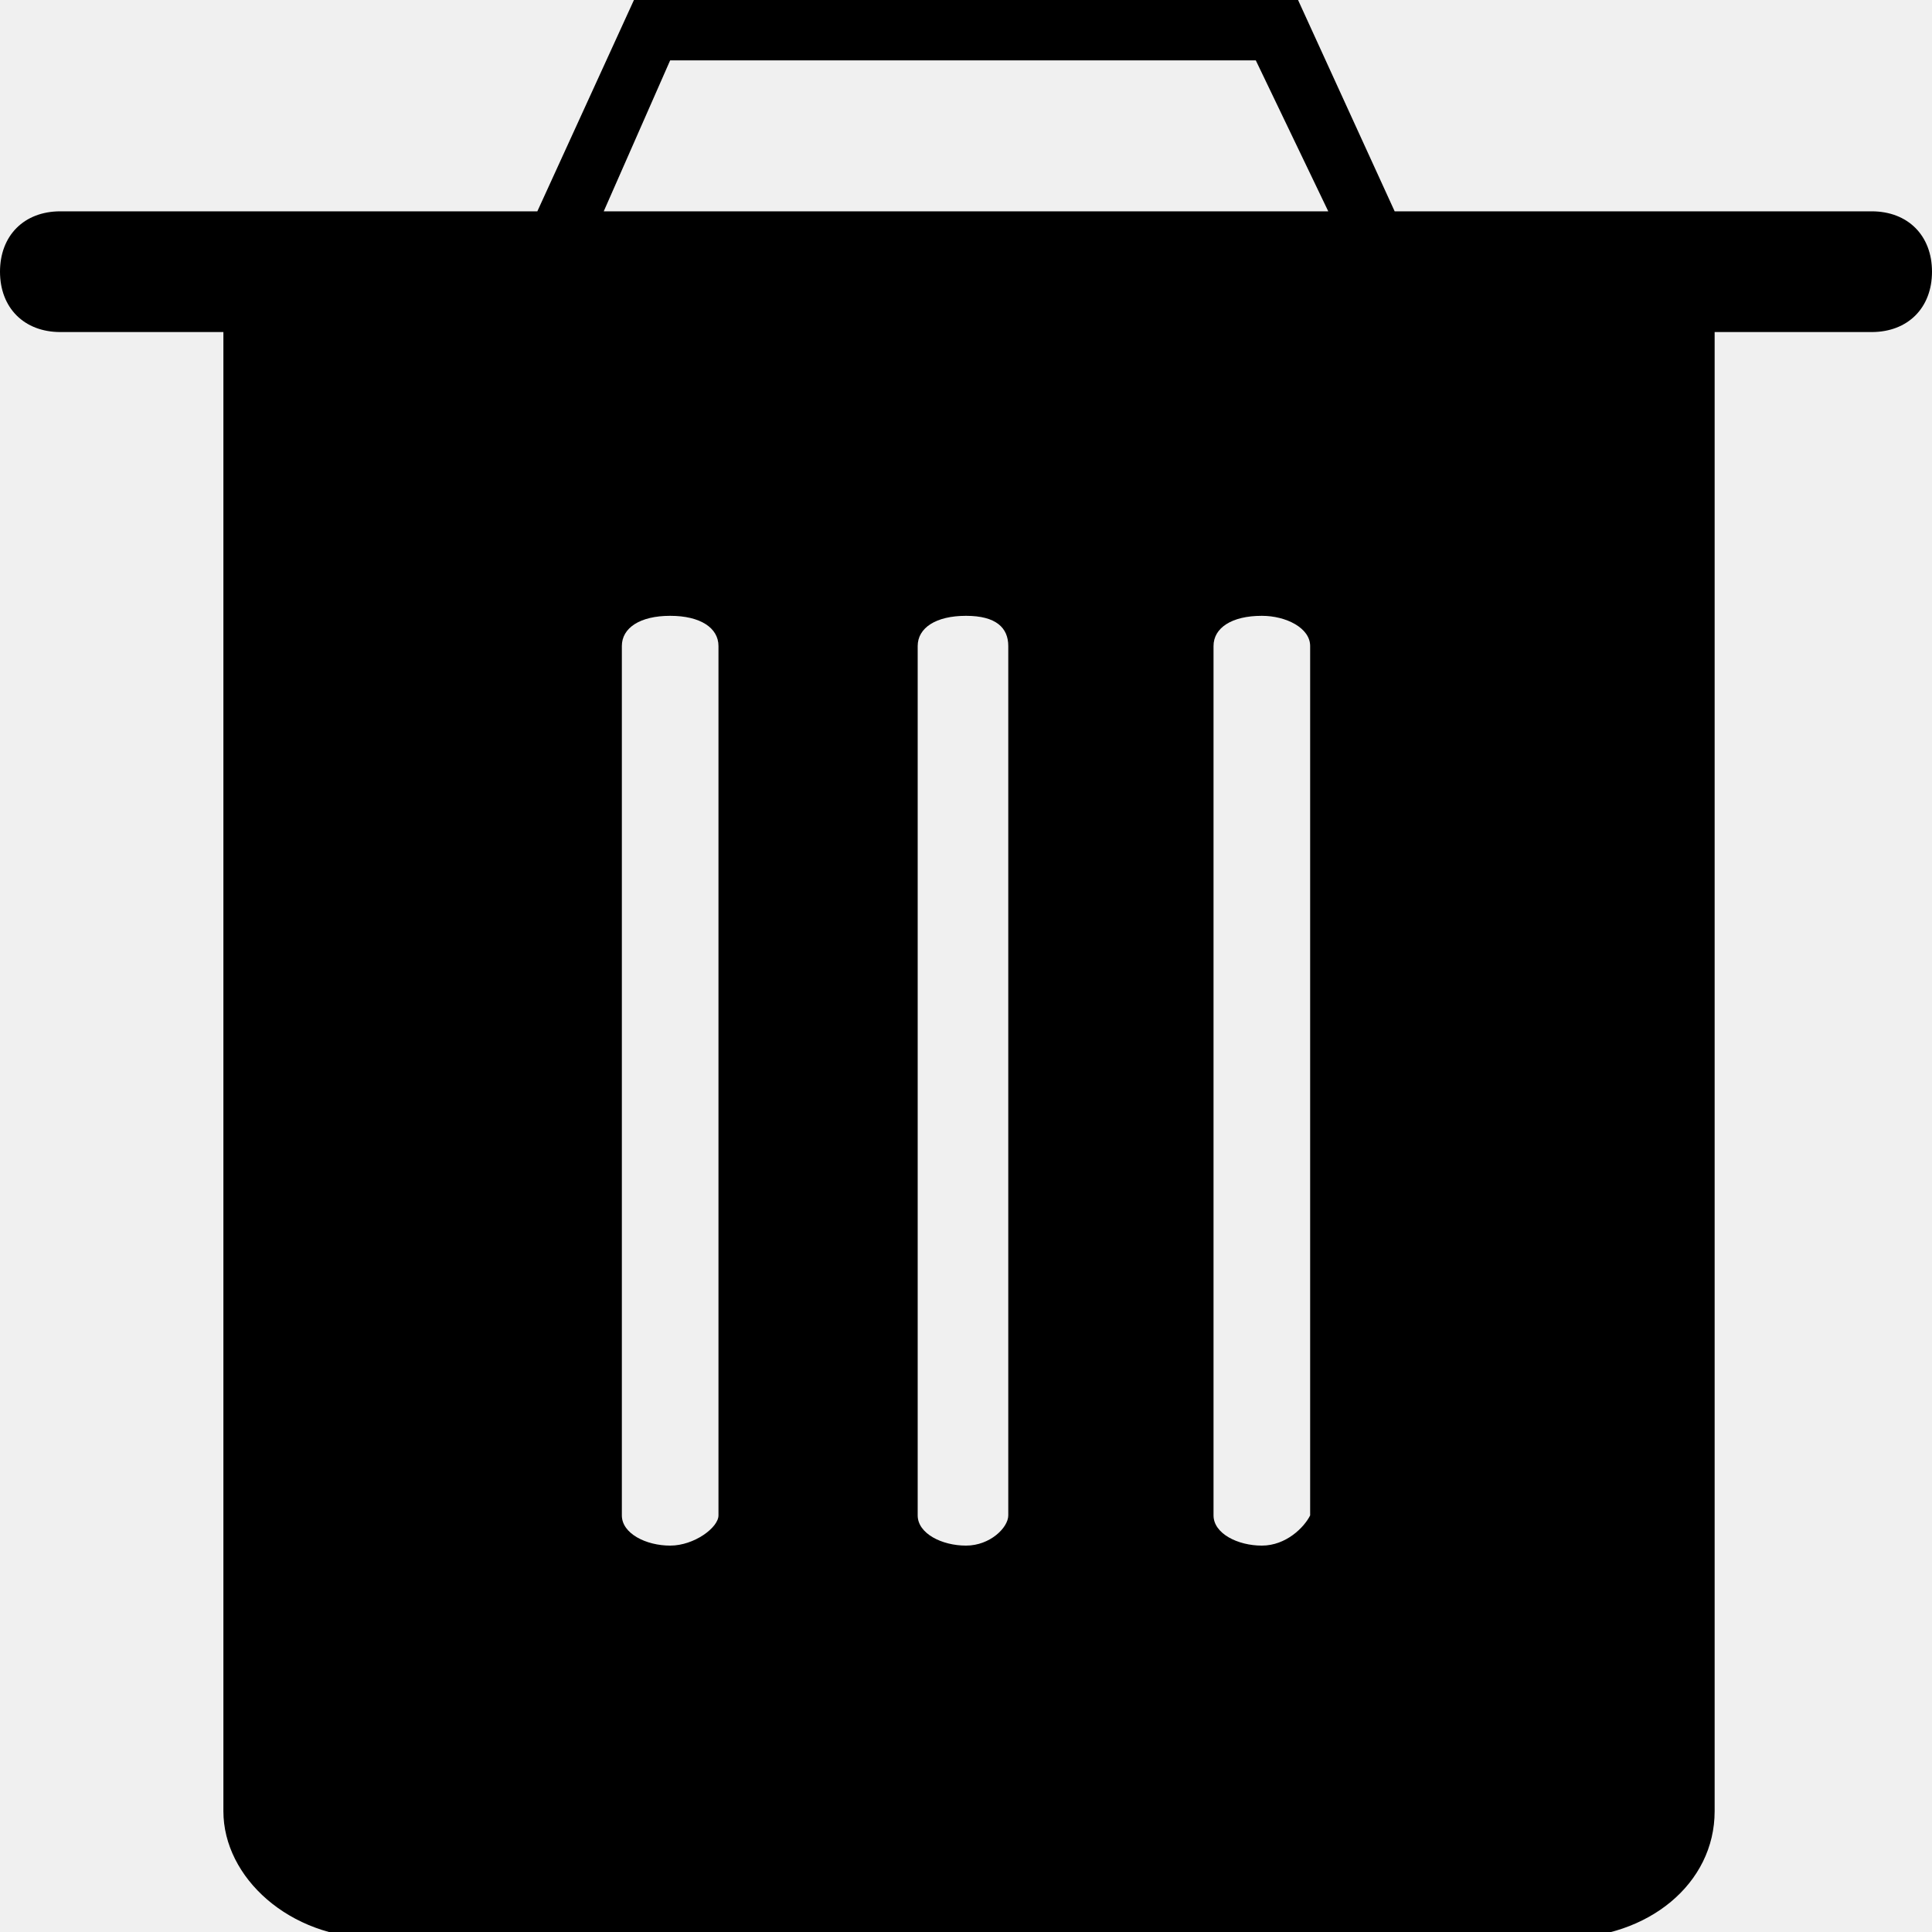
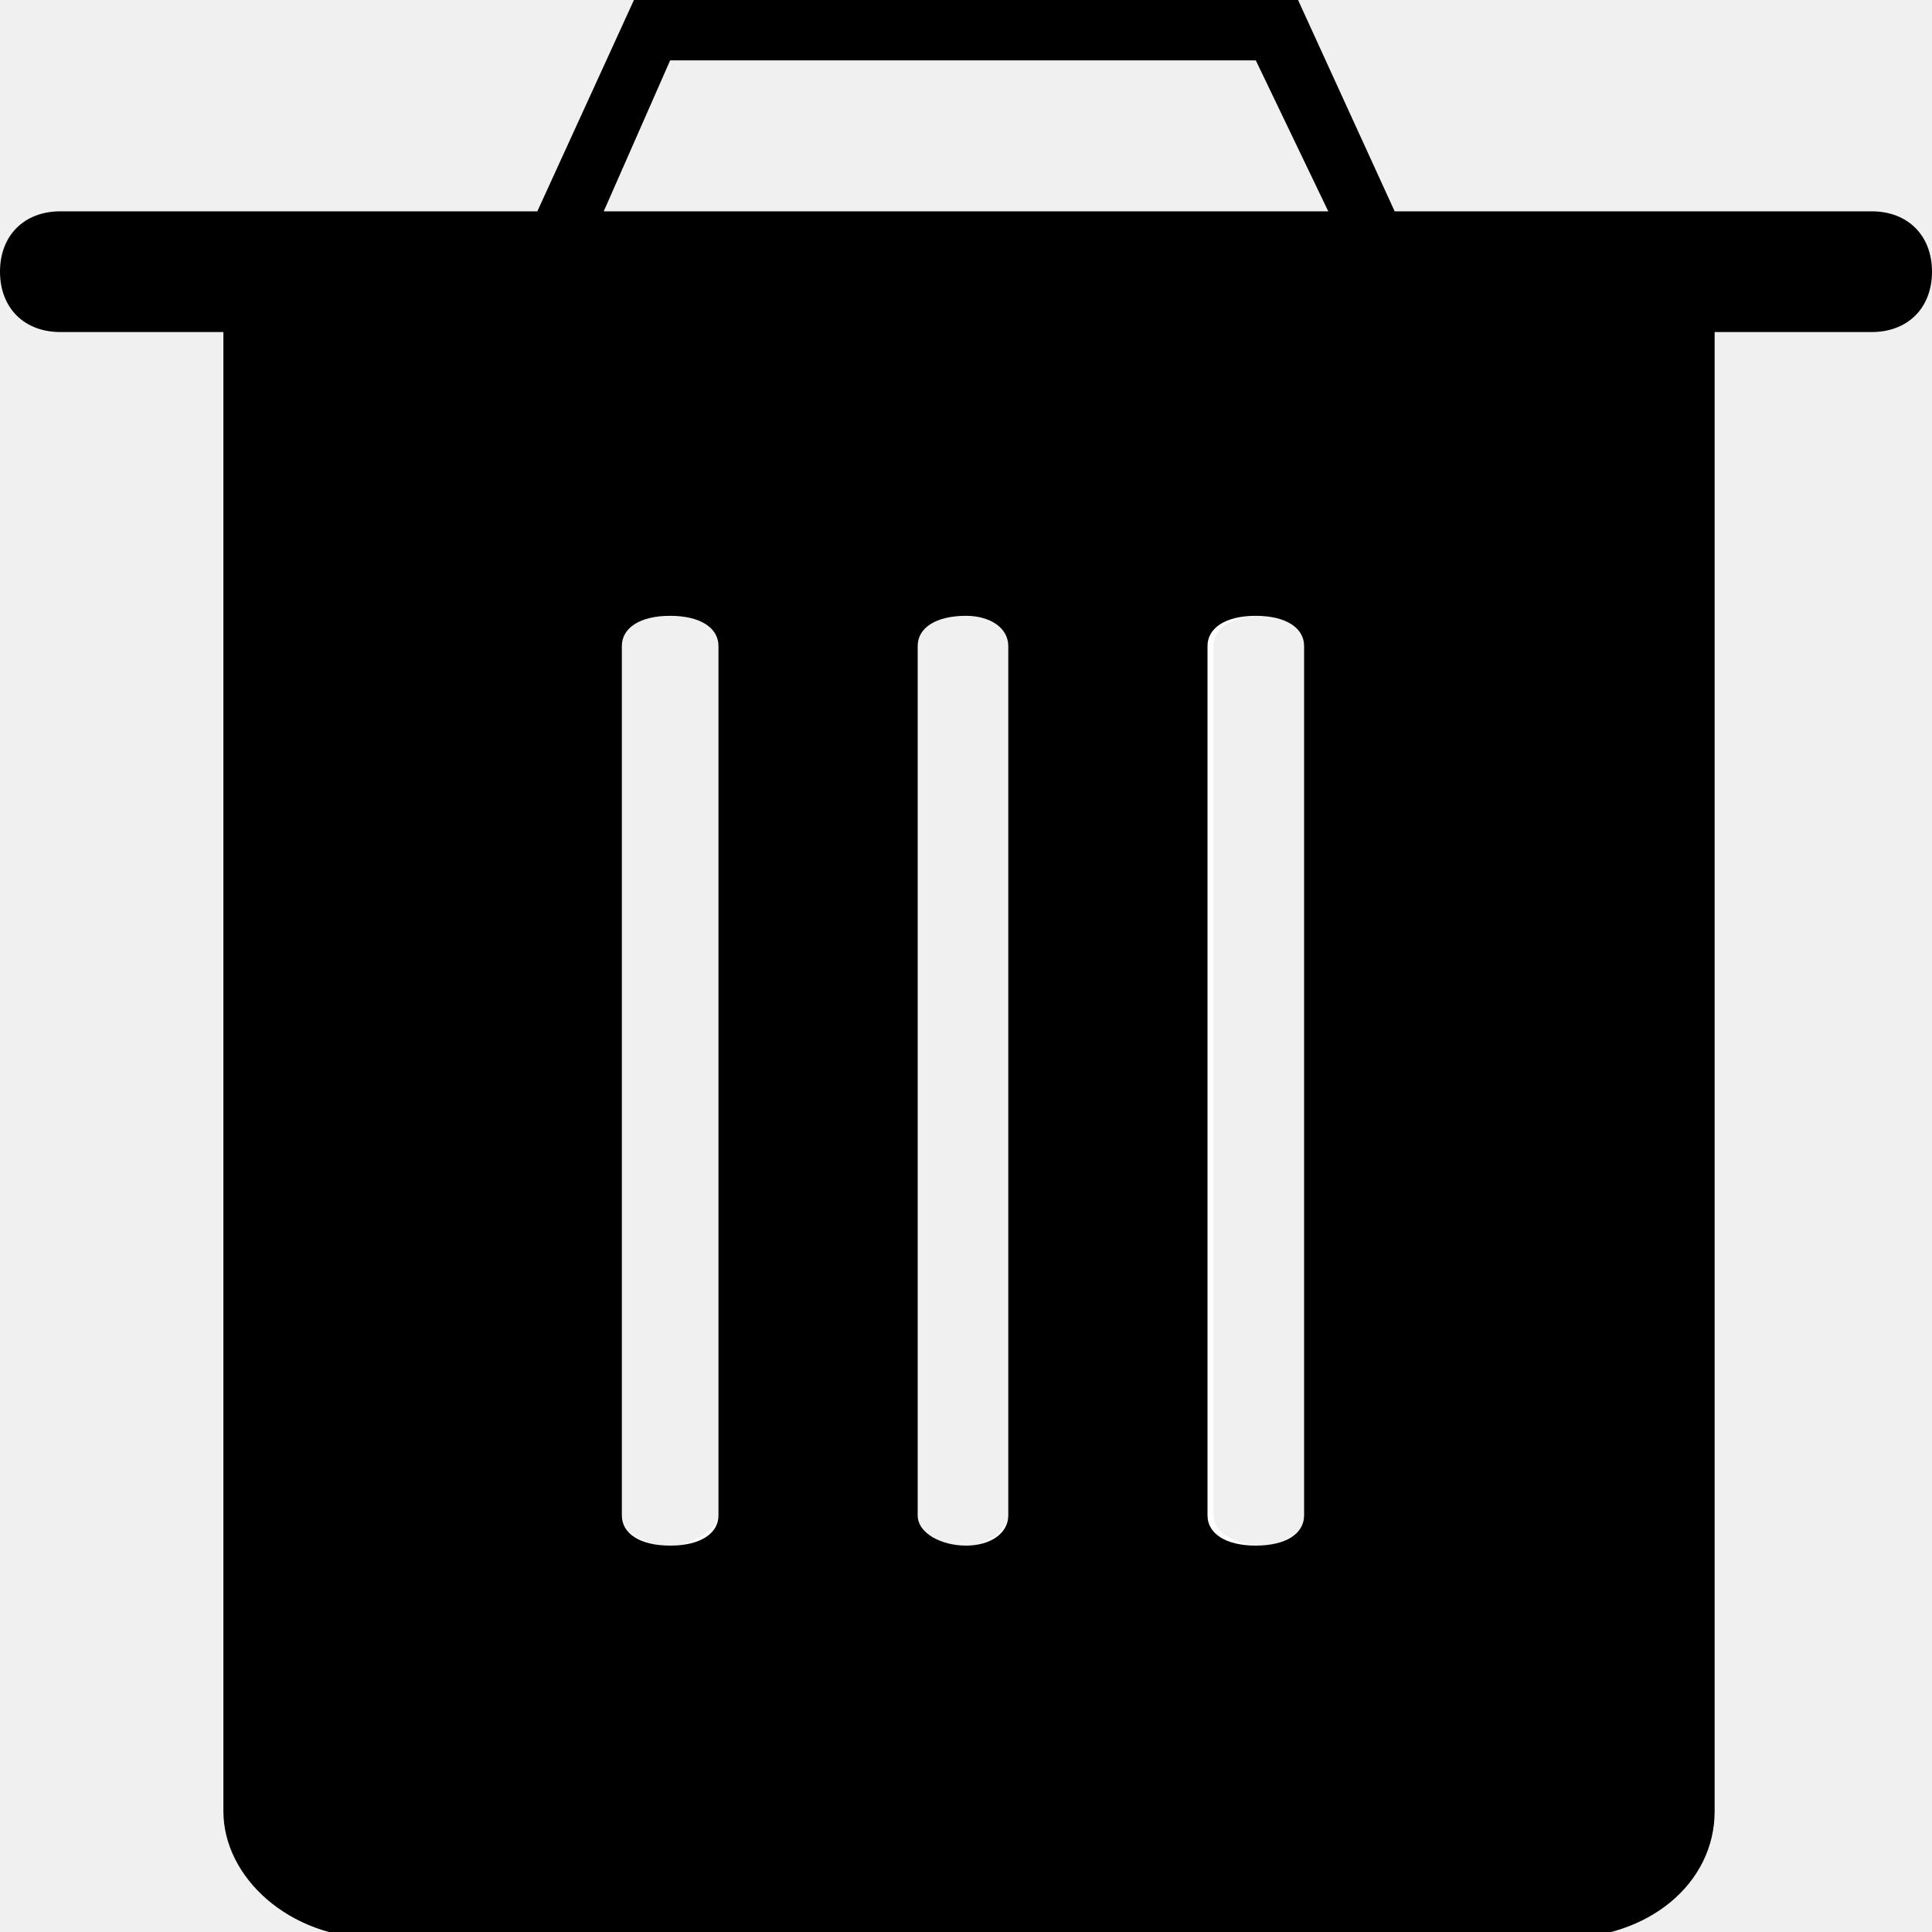
<svg xmlns="http://www.w3.org/2000/svg" id="Layer_1" viewBox="0 0 32 32">
  <style>.st0{fill:#FFF}</style>
  <path id="path-1" class="st0" d="M11.1 25.6c-.4 0-.8-.2-.8-.5V10.7c0-.3.3-.5.8-.5s.8.2.8.5v14.4c0 .2-.4.5-.8.5zm4.9 0c-.4 0-.8-.2-.8-.5V10.7c0-.3.3-.5.8-.5s.7.2.7.5v14.4c0 .2-.3.5-.7.5zm4.9 0c-.4 0-.8-.2-.8-.5V10.7c0-.3.3-.5.8-.5.4 0 .8.2.8.5v14.4c-.1.2-.4.5-.8.5zm2.2-22.1L21.5 0h-11L8.9 3.5H1c-.6 0-1 .4-1 1s.4 1 1 1h2.7V30c0 1.1 1.1 2.1 2.5 2.1h19.7c1.4 0 2.5-.9 2.5-2.1V5.5H31c.6 0 1-.4 1-1s-.4-1-1-1h-7.9zM11.1 1h9.7L22 3.5H10L11.1 1z" />
-   <path id="path-1_1_" d="M11.1 25.6c-.4 0-.8-.2-.8-.5V10.7c0-.3.3-.5.8-.5s.8.2.8.5v14.4c0 .2-.4.5-.8.5zm4.9 0c-.4 0-.8-.2-.8-.5V10.7c0-.3.3-.5.8-.5s.7.2.7.5v14.4c0 .2-.3.5-.7.5zm4.9 0c-.4 0-.8-.2-.8-.5V10.7c0-.3.3-.5.8-.5.4 0 .8.2.8.5v14.4c-.1.2-.4.5-.8.5zm2.2-22.1L21.5 0h-11L8.9 3.5H1c-.6 0-1 .4-1 1s.4 1 1 1h2.7V30c0 1.1 1.1 2.1 2.5 2.1h19.7c1.4 0 2.5-.9 2.5-2.1V5.5H31c.6 0 1-.4 1-1s-.4-1-1-1h-7.9zM11.1 1h9.7L22 3.5H10L11.1 1z" />
+   <path d="M31 3.5h-7.9L21.5 0h-11L8.9 3.5H1c-.6 0-1 .4-1 1s.4 1 1 1h2.7V30c0 1.1 1.1 2.1 2.5 2.1h19.7c1.4 0 2.5-.9 2.5-2.1V5.5H31c.6 0 1-.4 1-1s-.4-1-1-1zM11.9 25.1c0 .3-.3.5-.8.5s-.8-.2-.8-.5V10.7c0-.3.3-.5.8-.5s.8.2.8.5v14.4zm4.8 0c0 .3-.3.5-.7.5-.4 0-.8-.2-.8-.5V10.7c0-.3.3-.5.8-.5.4 0 .7.2.7.5v14.4zm4.9 0c0 .3-.3.5-.8.5s-.8-.2-.8-.5V10.7c0-.3.3-.5.8-.5s.8.2.8.5v14.4zM10 3.5L11.1 1h9.7L22 3.5H10z" />
</svg>
